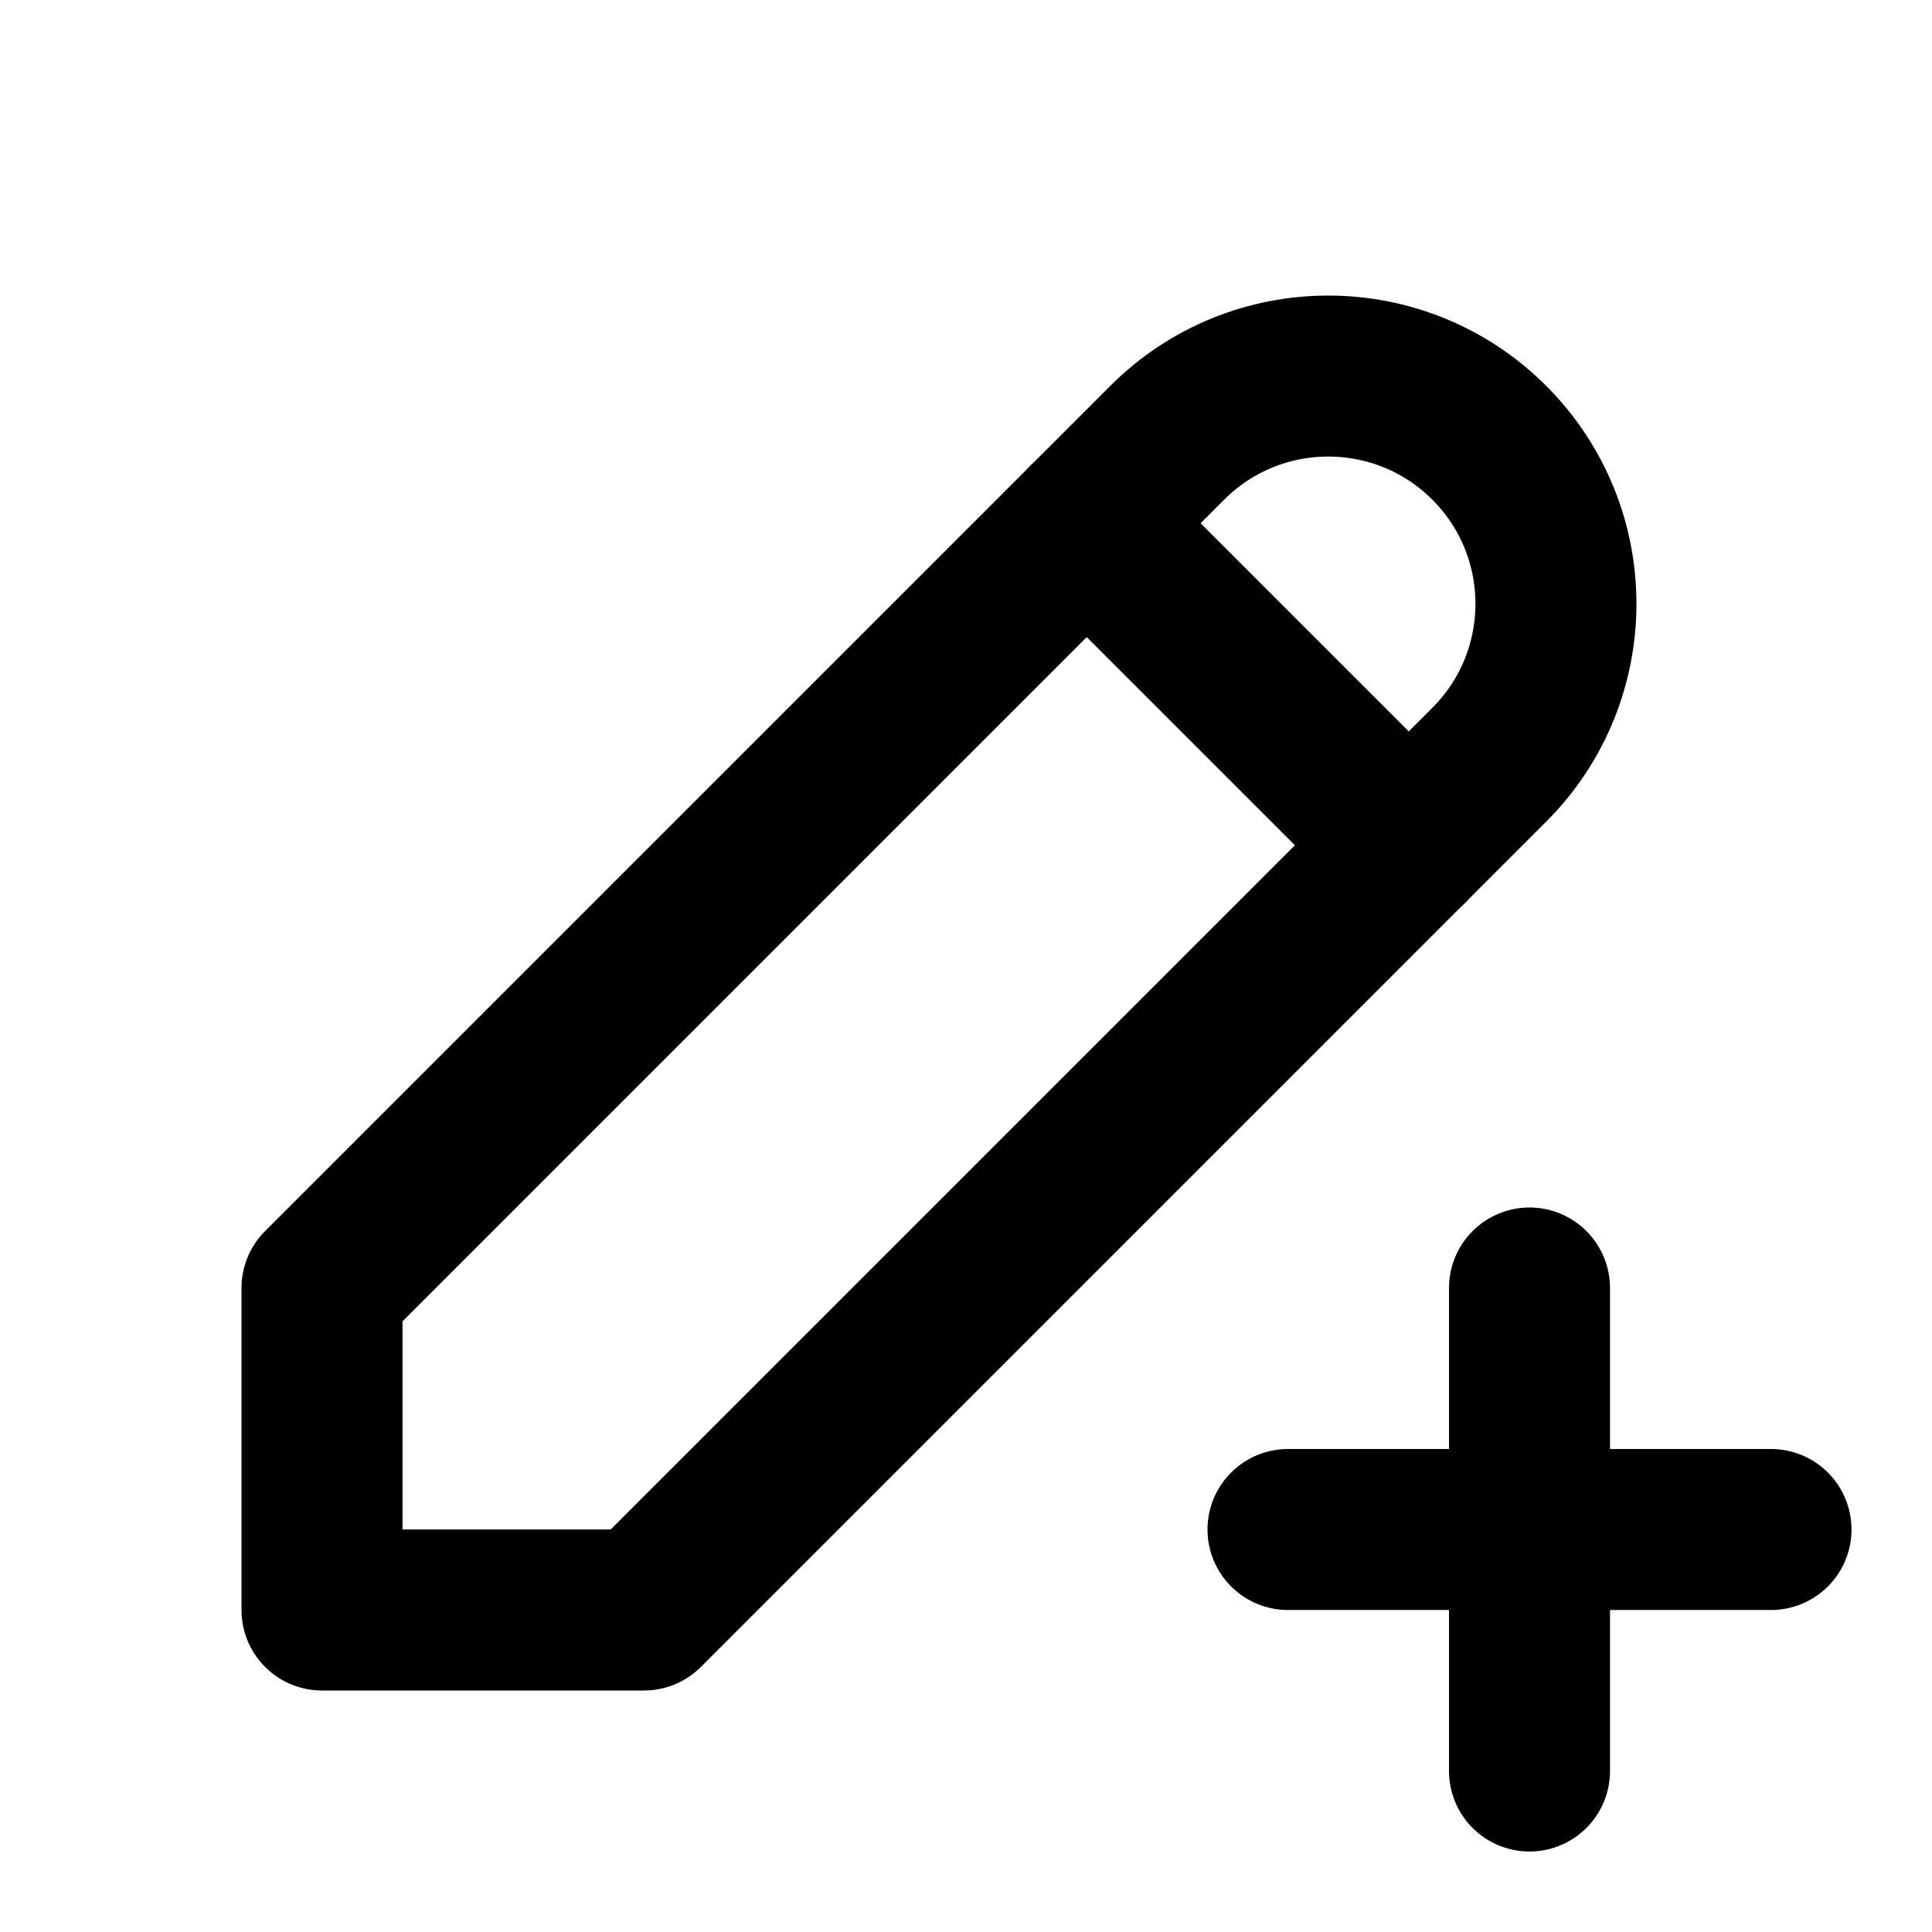
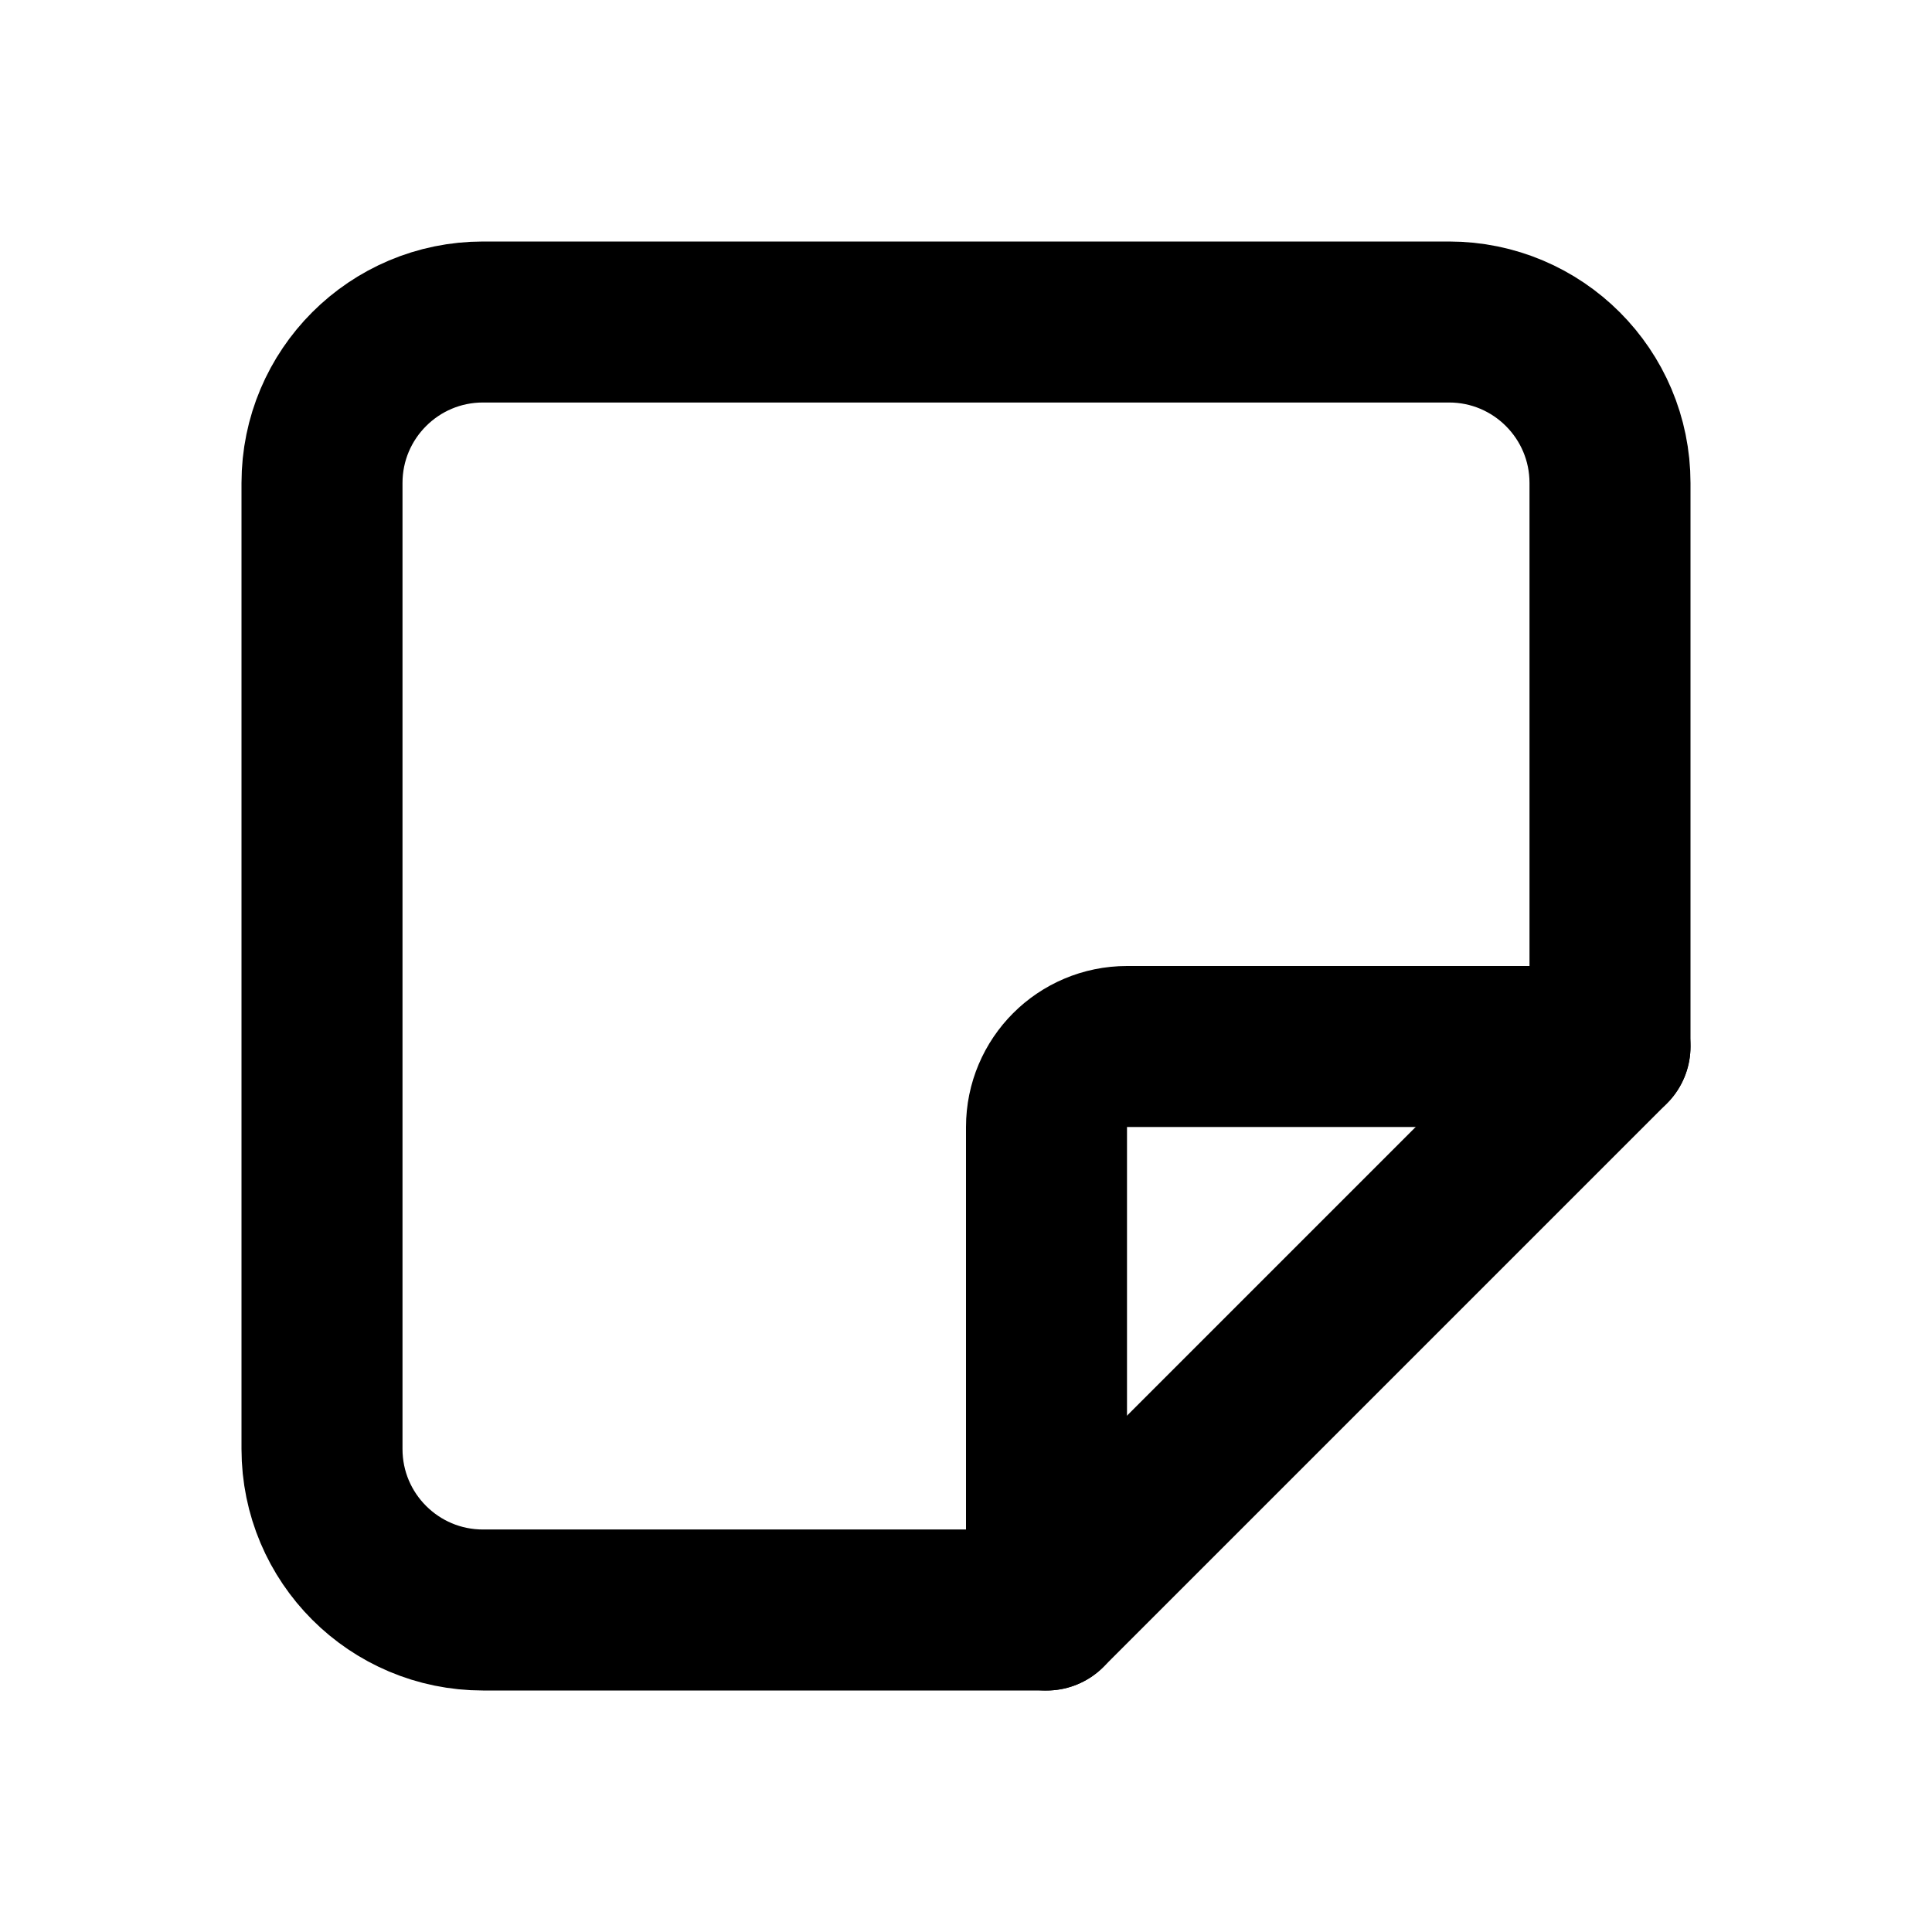
<svg xmlns="http://www.w3.org/2000/svg" width="24" height="24" viewBox="0 0 24 24" fill="none" stroke="currentColor" stroke-width="2" stroke-linecap="round" stroke-linejoin="round">
-   <path d="M4 20h4l10.5 -10.5a2.828 2.828 0 1 0 -4 -4l-10.5 10.5v4" />
-   <path d="M13.5 6.5l4 4" />
-   <path d="M16 19h6" />
-   <path d="M19 16v6" />
+   <path d="M13 20l7 -7" />
+   <path d="M13 20v-6a1 1 0 0 1 1 -1h6v-7a2 2 0 0 0 -2 -2h-12a2 2 0 0 0 -2 2v12a2 2 0 0 0 2 2h7" />
</svg>
